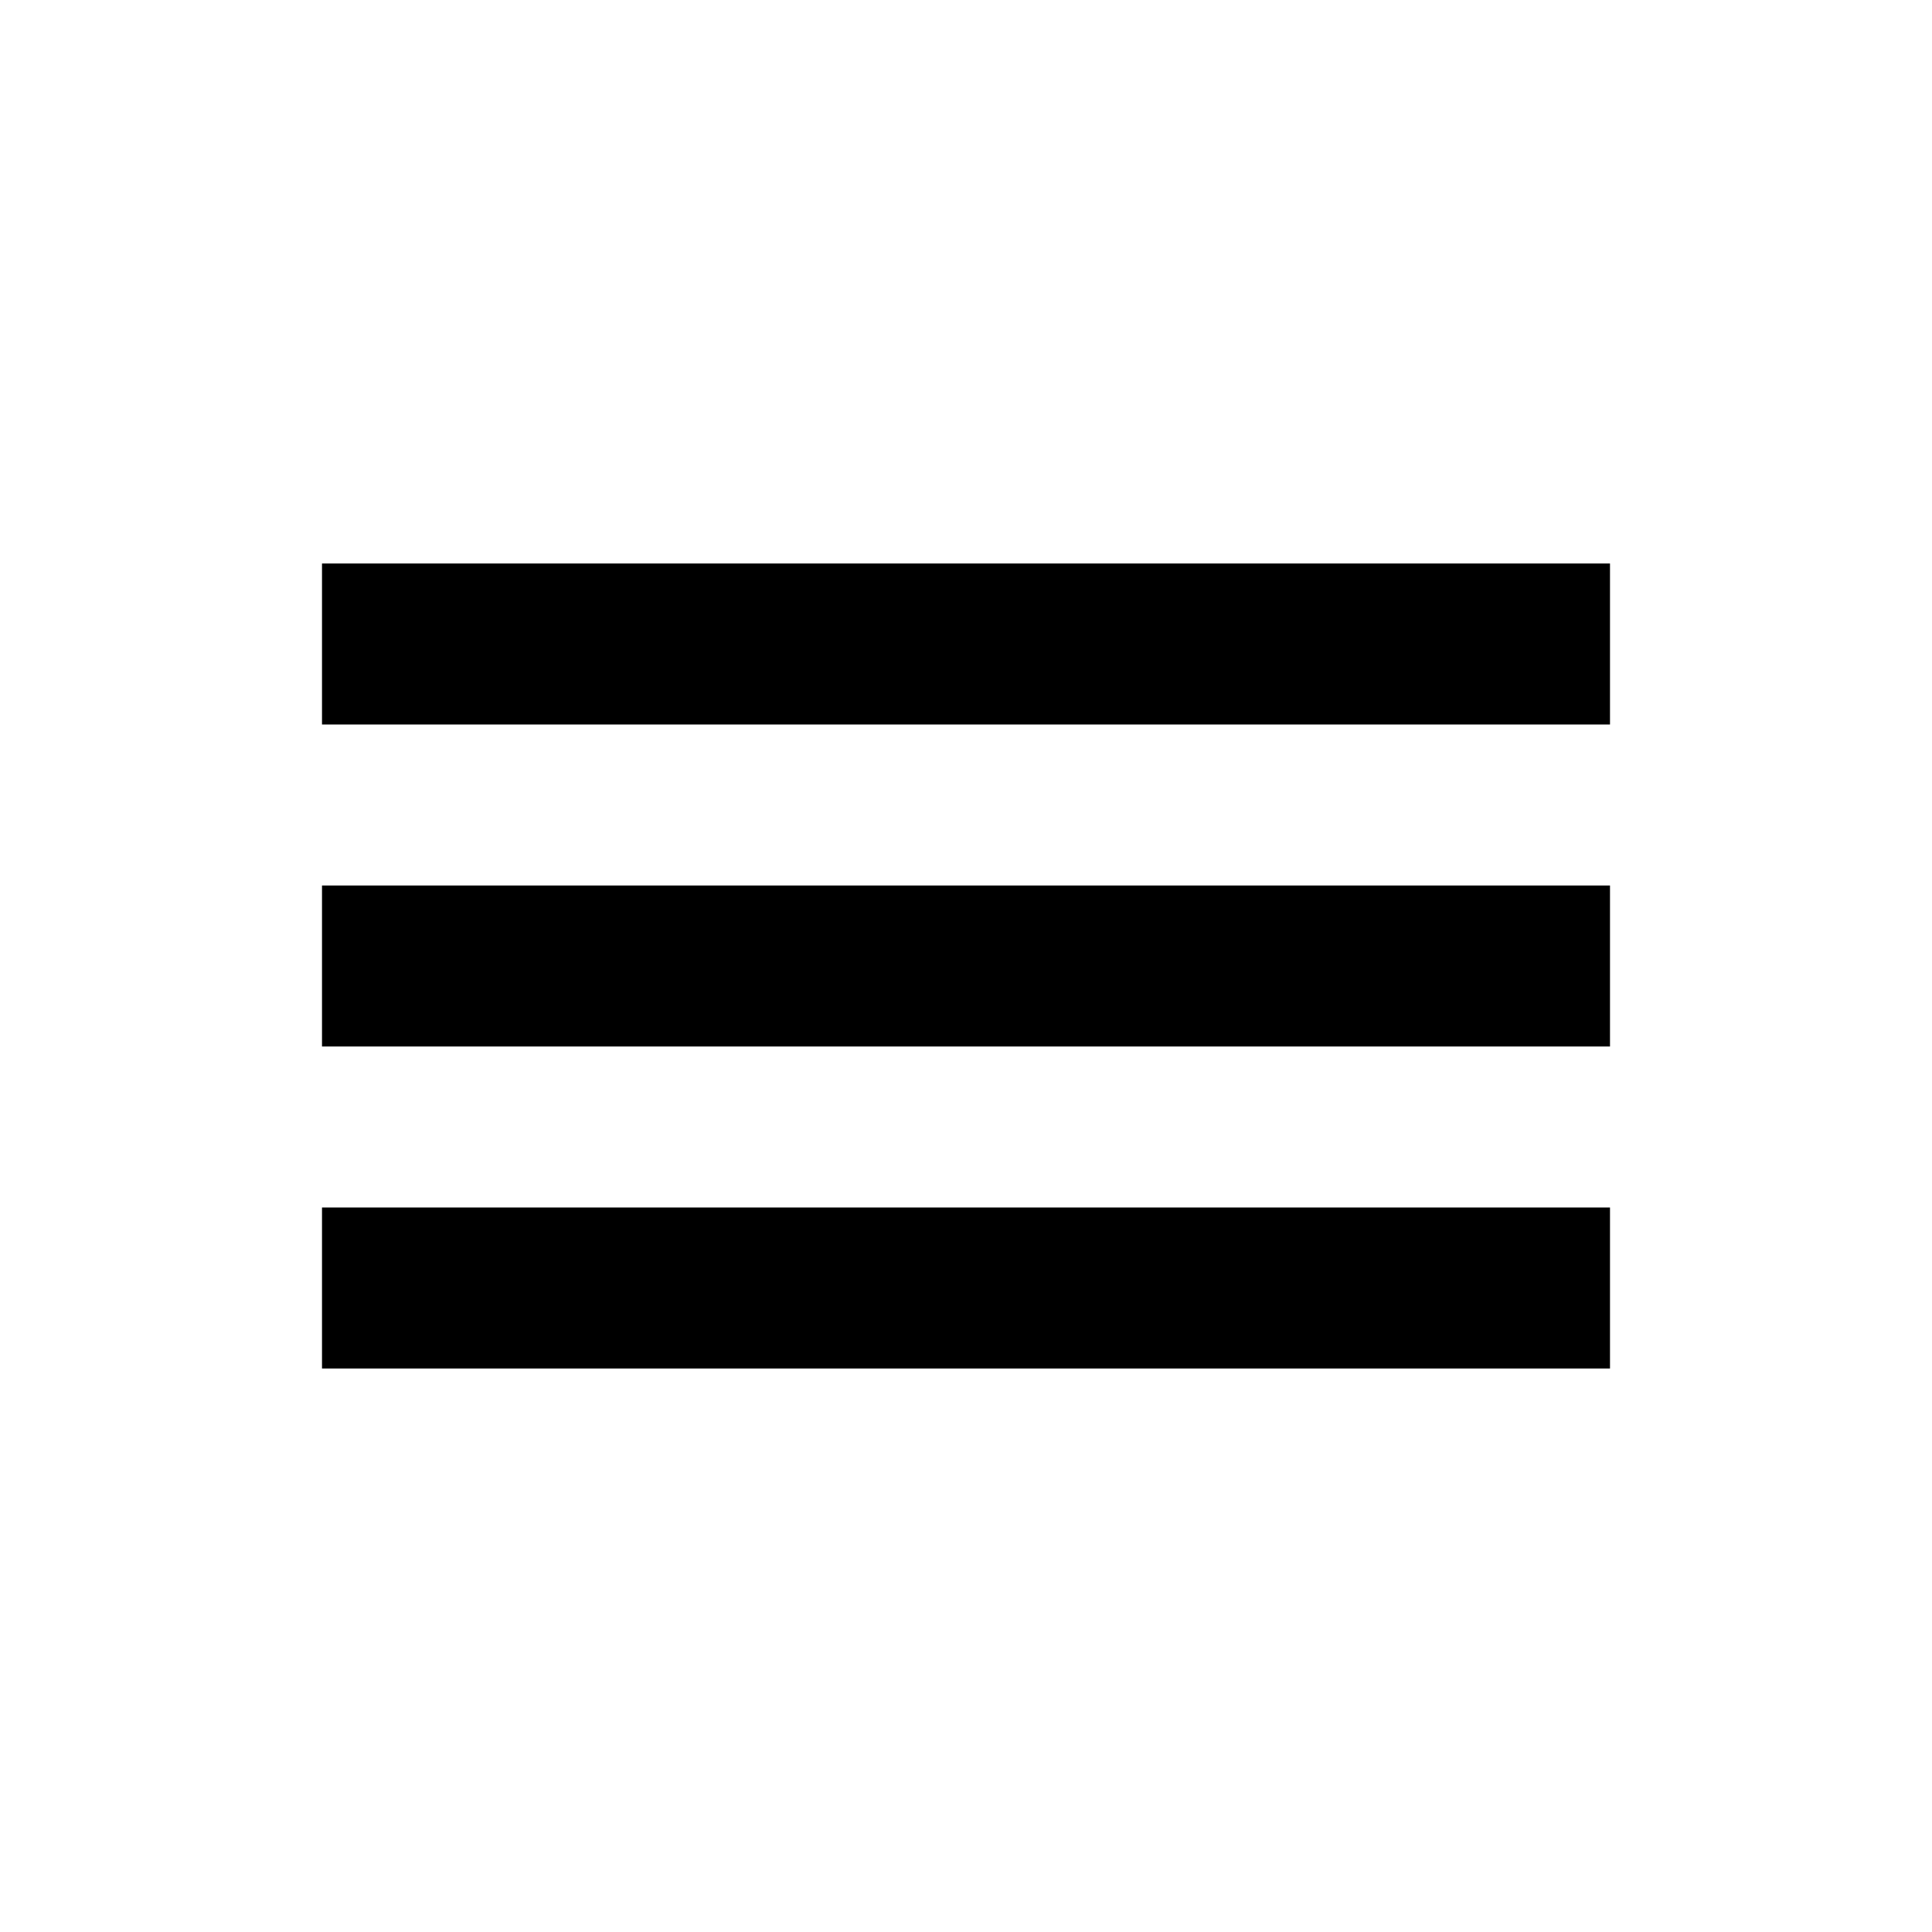
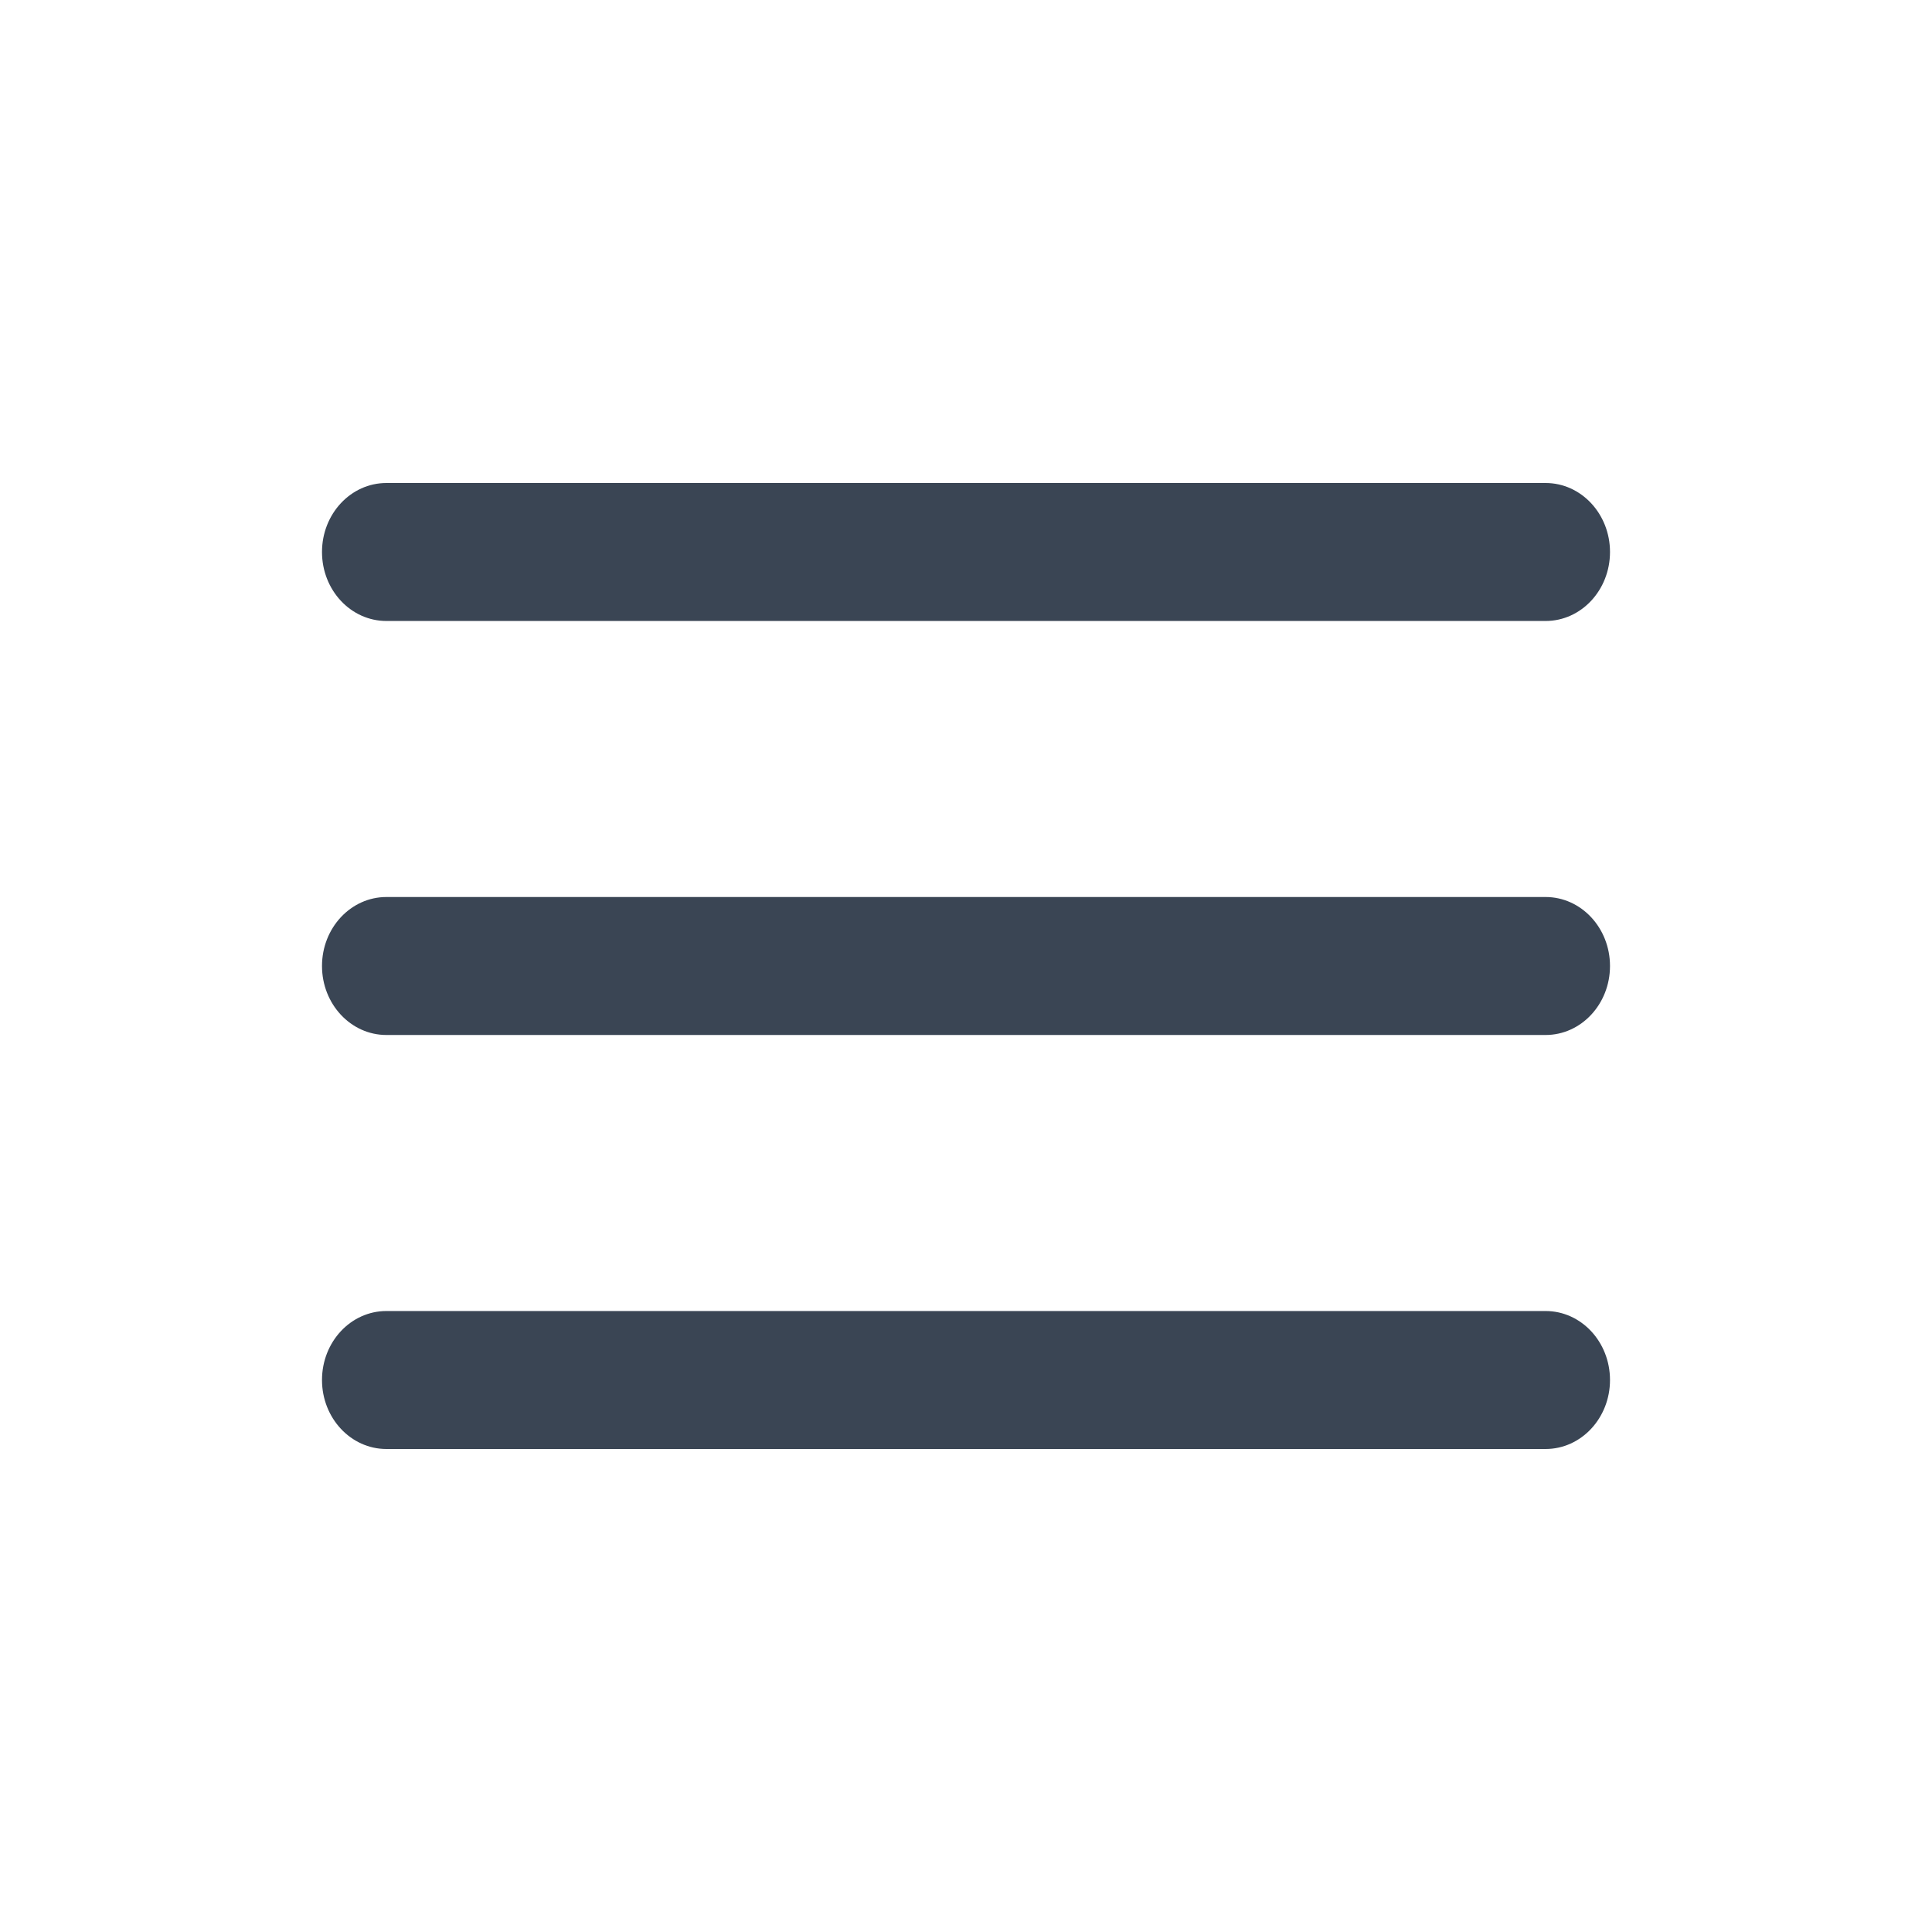
- <svg xmlns="http://www.w3.org/2000/svg" xmlns:xlink="http://www.w3.org/1999/xlink" width="24" height="24" viewBox="0 0 24 24">
-   <defs>
-     <path id="a" d="M4,7 L20,7 L20,9 L4,9 L4,7 Z M4,15 L20,15 L20,17 L4,17 L4,15 Z M4,11 L20,11 L20,13 L4,13 L4,11 Z" />
-   </defs>
-   <use fill-rule="evenodd" xlink:href="#a" />
+ <svg xmlns="http://www.w3.org/2000/svg" width="24" height="24" viewBox="0 0 24 24">
+   <path fill="#3A4554" fill-rule="evenodd" d="M4.8,12.857 C4.358,12.857 4,12.473 4,12 C4,11.527 4.358,11.143 4.8,11.143 L19.2,11.143 C19.642,11.143 20,11.527 20,12 C20,12.473 19.642,12.857 19.2,12.857 L4.8,12.857 Z M4.8,7.714 C4.358,7.714 4,7.331 4,6.857 C4,6.384 4.358,6 4.8,6 L19.2,6 C19.642,6 20,6.384 20,6.857 C20,7.331 19.642,7.714 19.2,7.714 L4.8,7.714 Z M4.8,18 C4.358,18 4,17.616 4,17.143 C4,16.669 4.358,16.286 4.8,16.286 L19.2,16.286 C19.642,16.286 20,16.669 20,17.143 C20,17.616 19.642,18 19.2,18 L4.8,18 Z" />
</svg>
